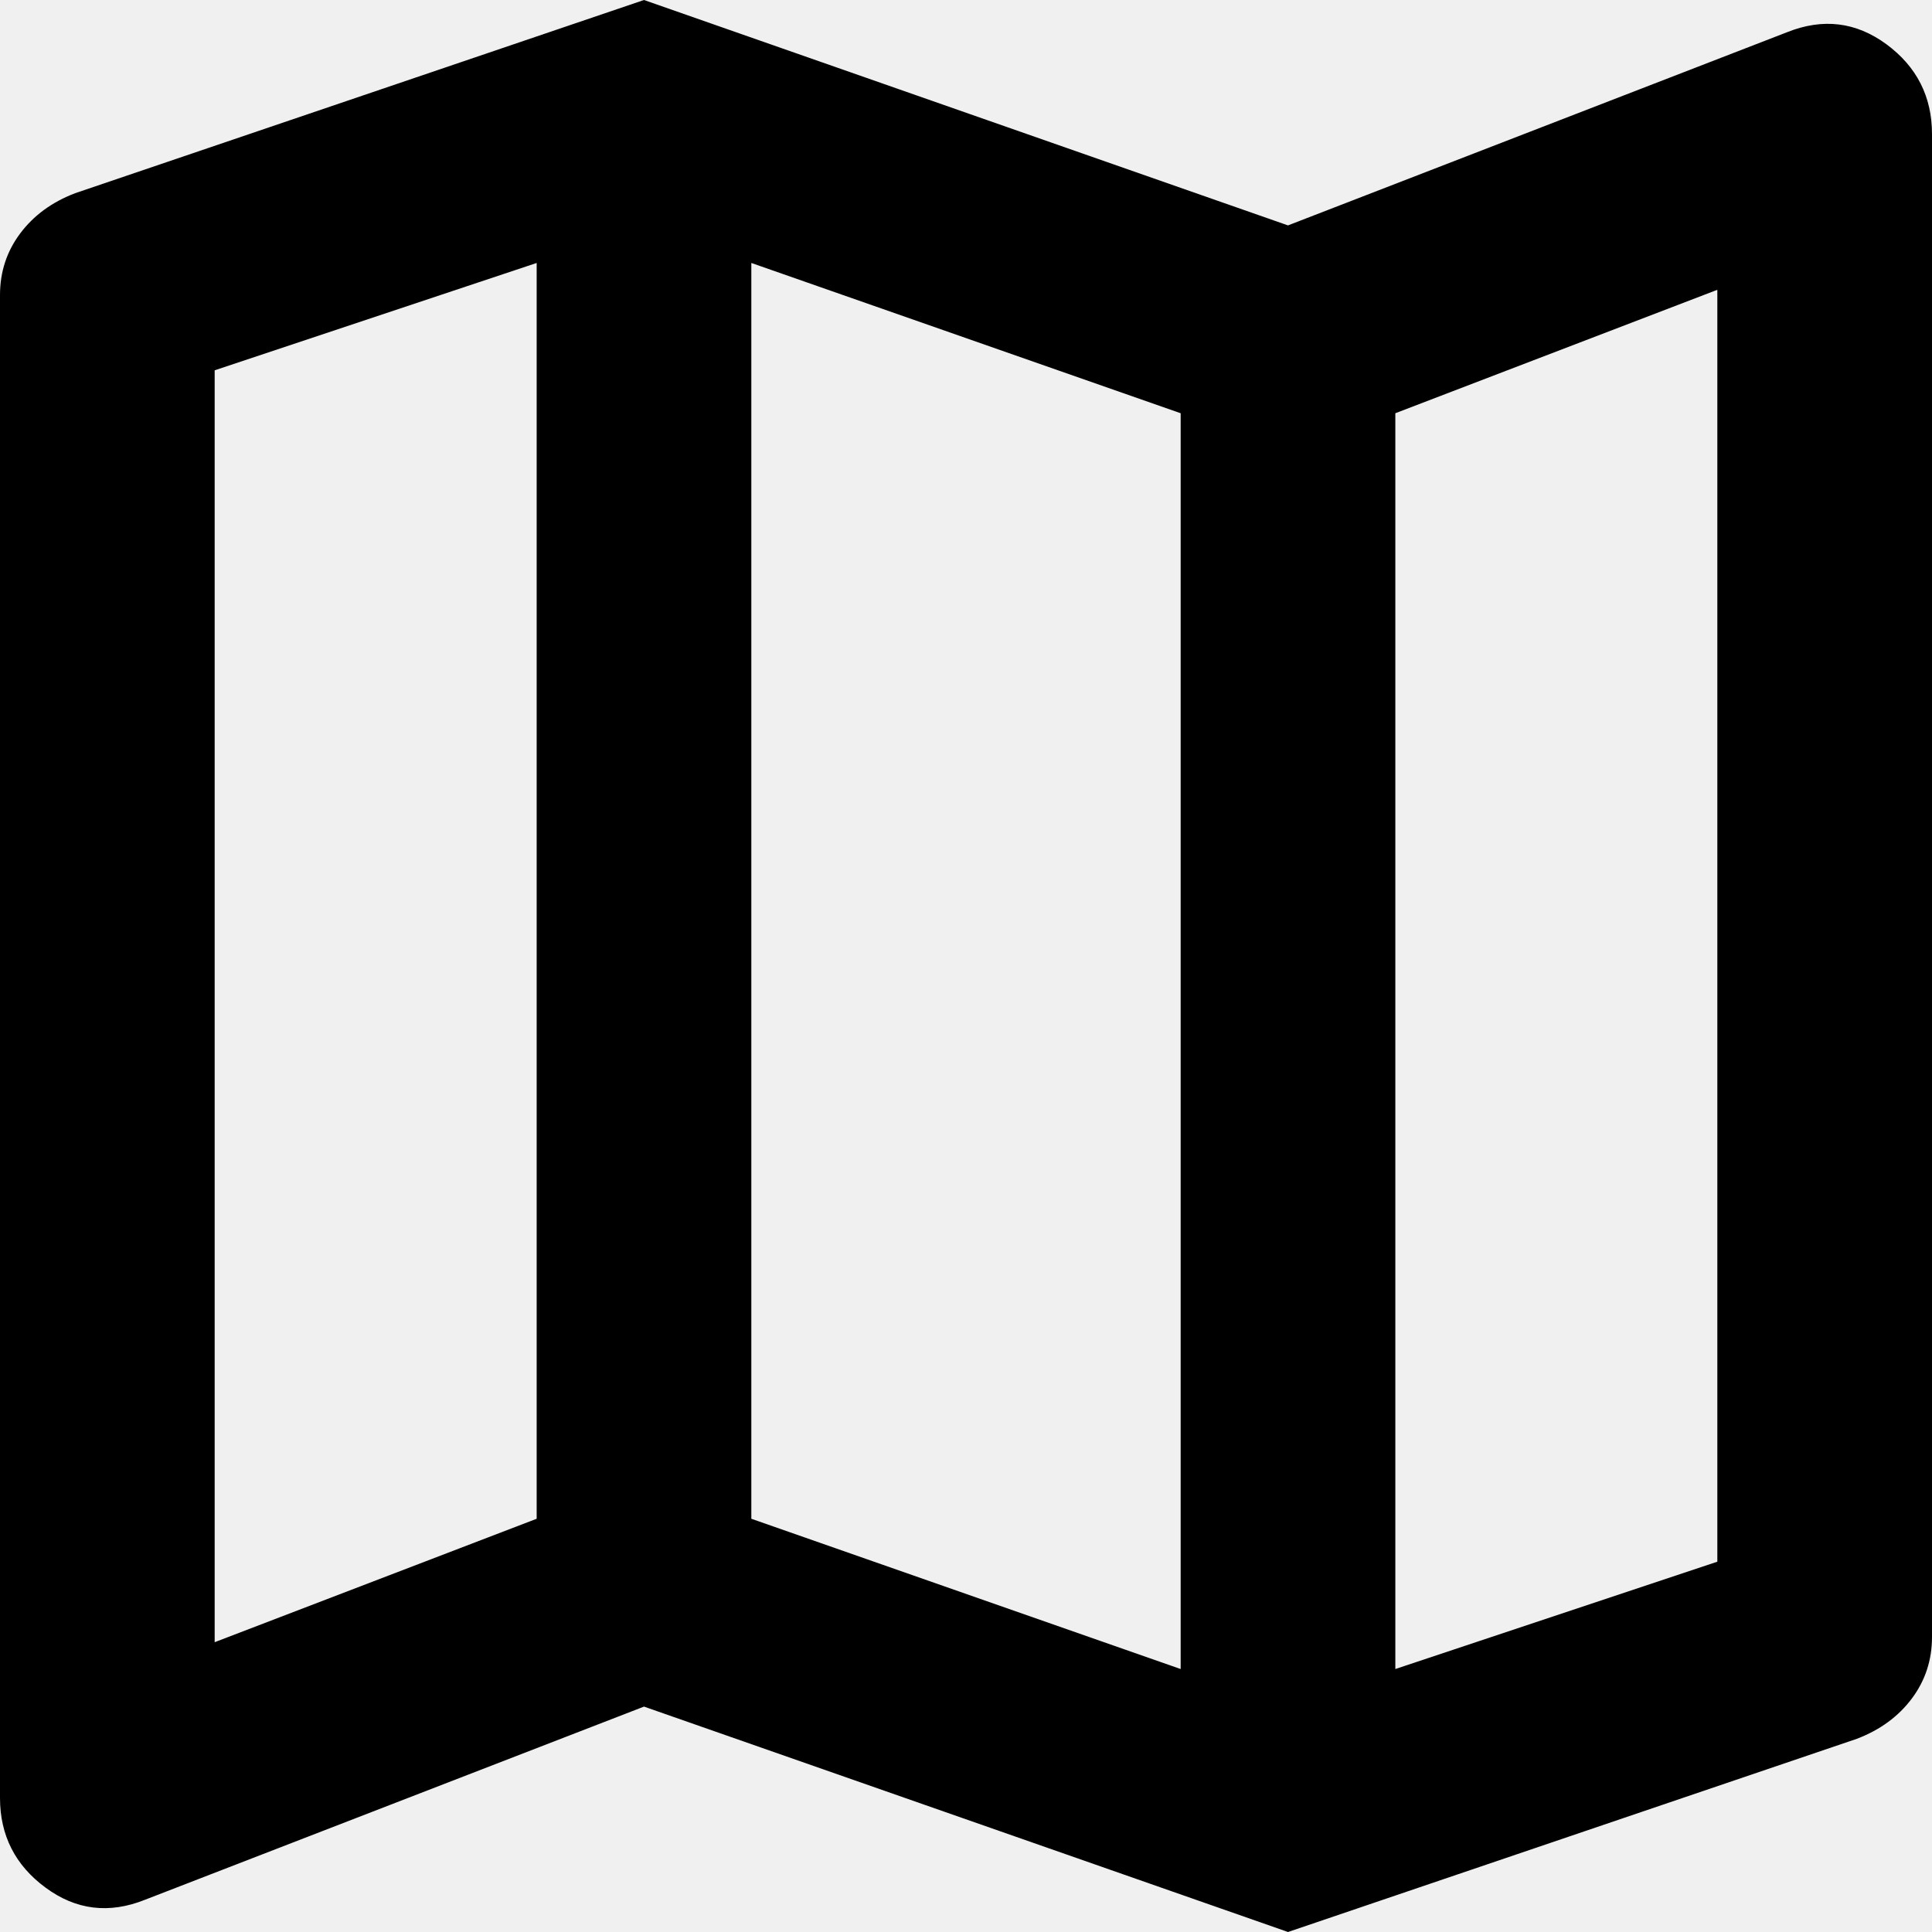
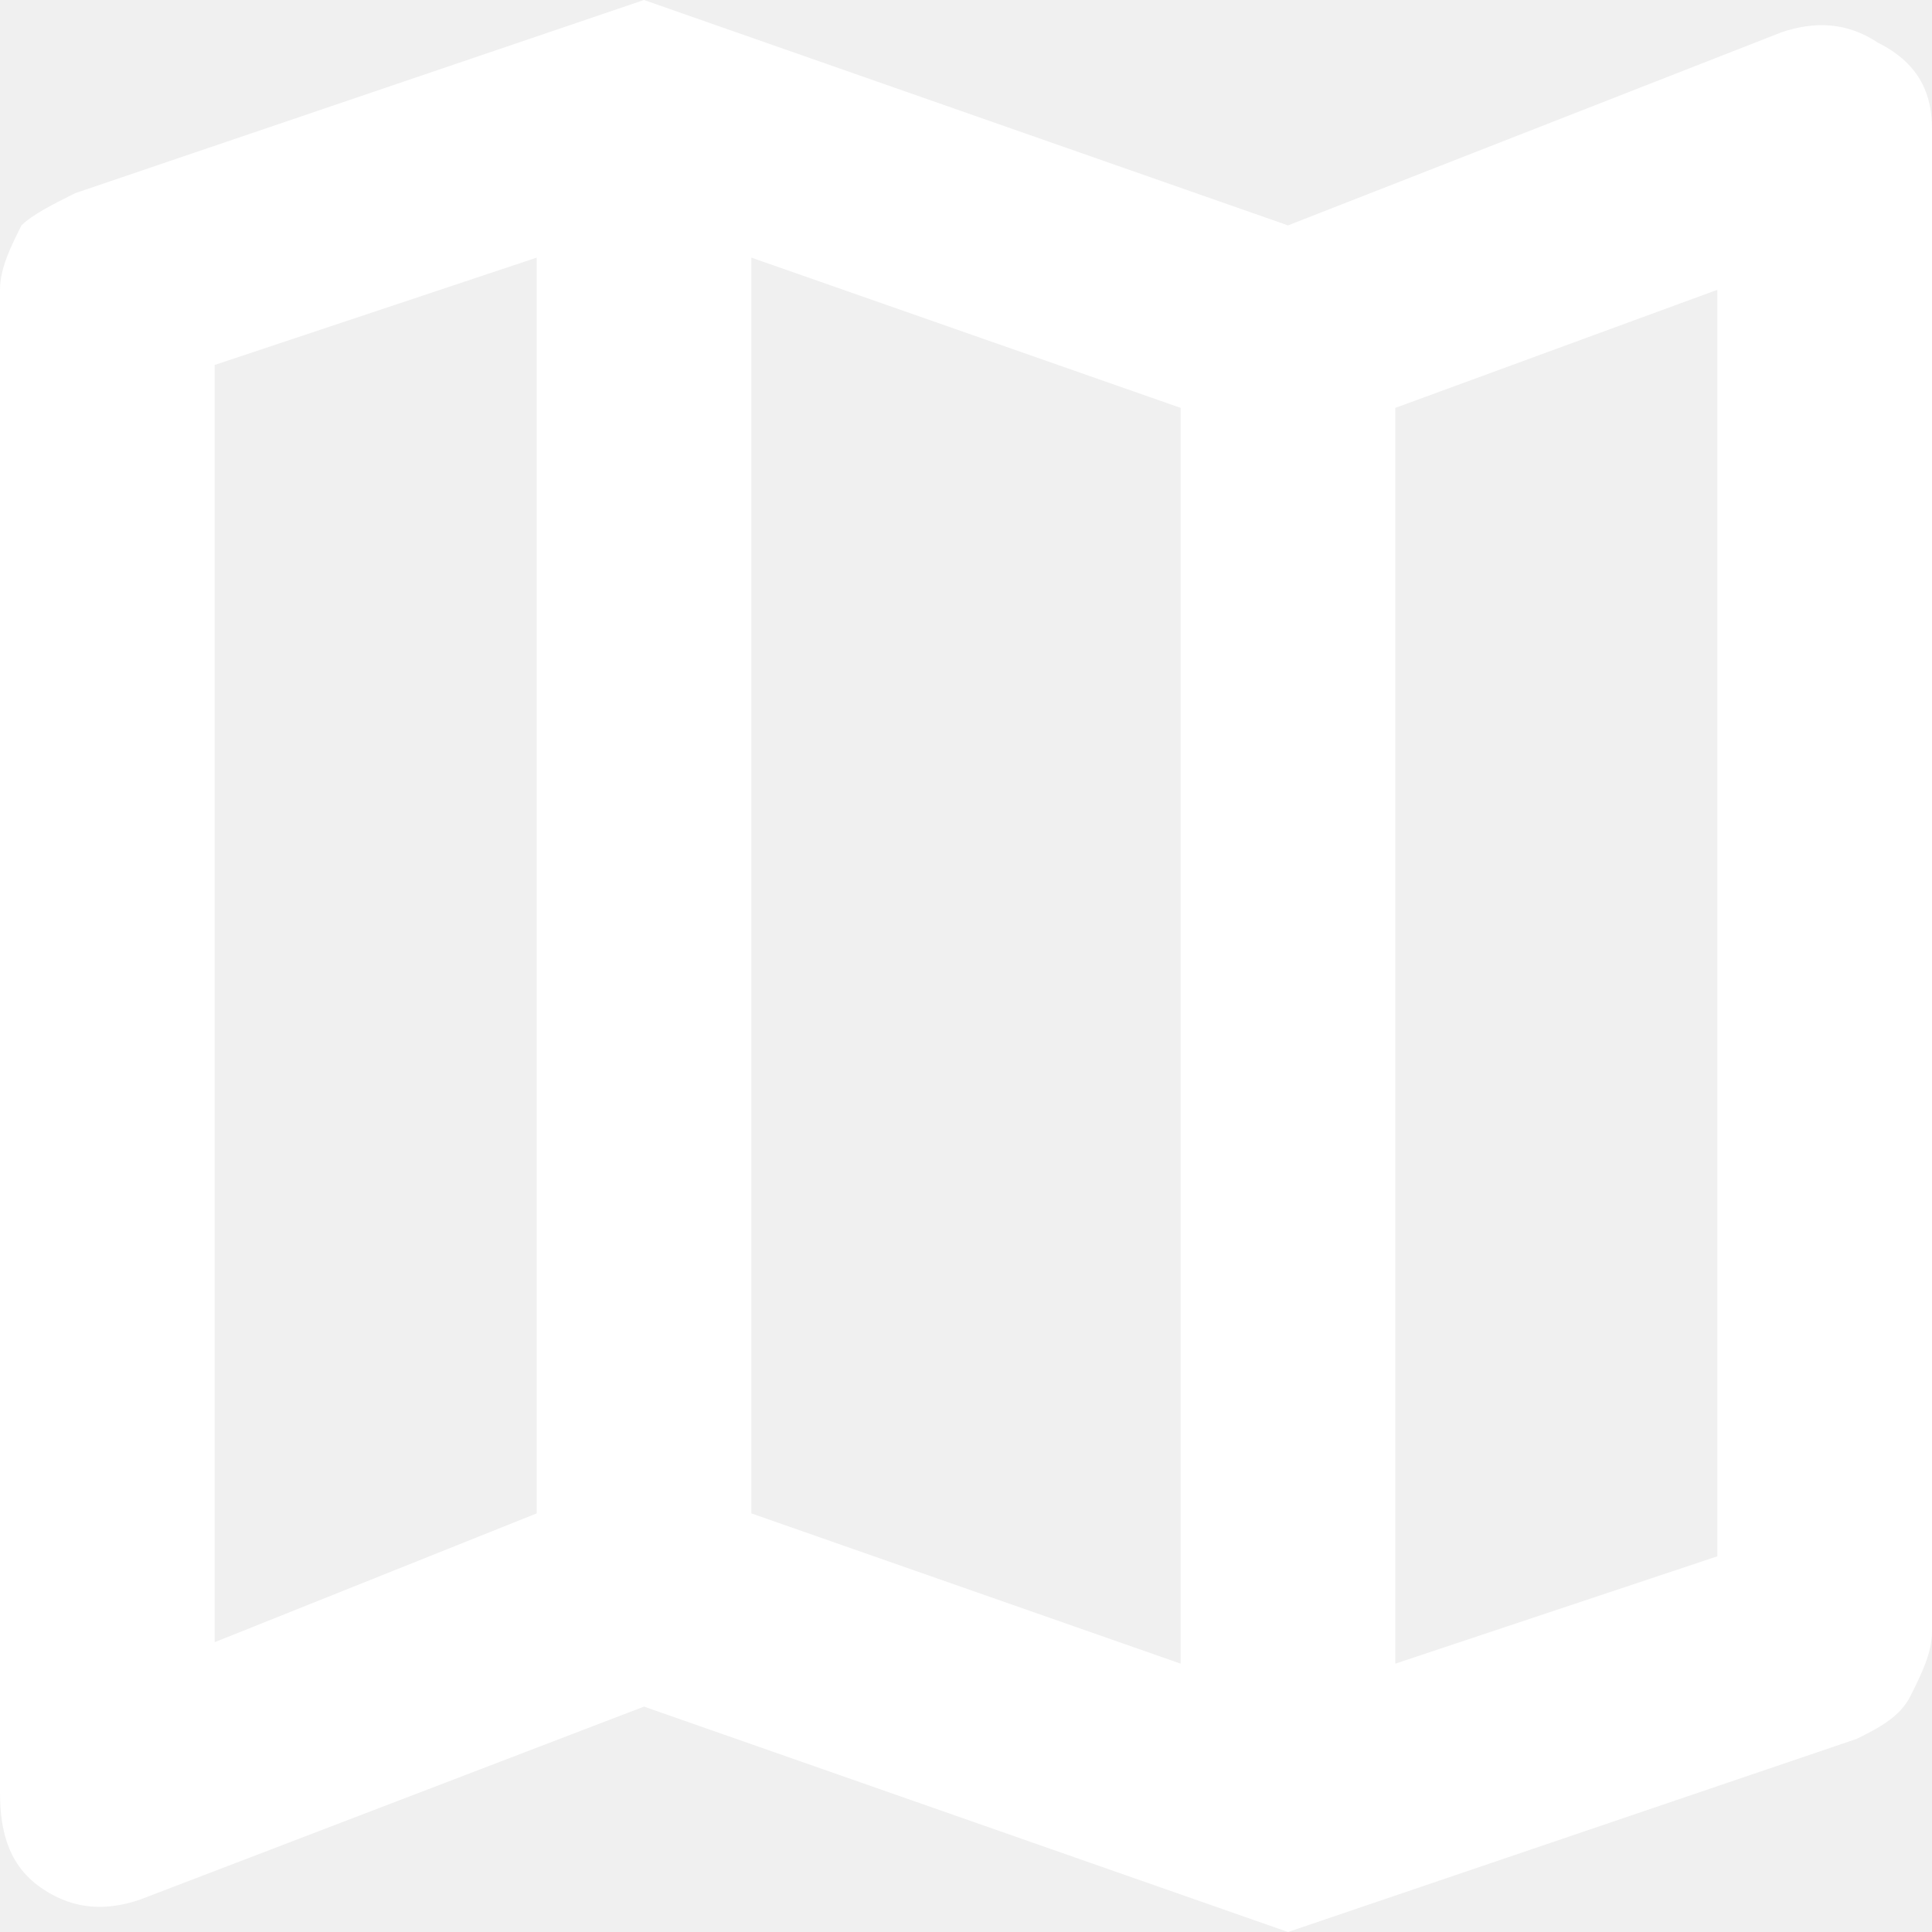
- <svg xmlns="http://www.w3.org/2000/svg" width="18" height="18" viewBox="0 0 18 18" fill="none">
-   <path d="M12 18L6 15.9L1.35 17.7C1.017 17.833 0.708 17.796 0.425 17.587C0.142 17.379 0 17.1 0 16.75V2.75C0 2.533 0.063 2.342 0.188 2.175C0.313 2.008 0.483 1.883 0.7 1.8L6 0L12 2.1L16.65 0.3C16.983 0.167 17.292 0.204 17.575 0.412C17.858 0.621 18 0.9 18 1.25V15.25C18 15.467 17.937 15.658 17.812 15.825C17.687 15.992 17.517 16.117 17.3 16.2L12 18ZM11 15.55V3.85L7 2.45V14.15L11 15.55ZM13 15.55L16 14.55V2.7L13 3.85V15.55ZM2 15.3L5 14.15V2.45L2 3.45V15.3ZM13 3.85V15.55V3.85ZM5 2.45V14.15V2.45Z" fill="black" />
+ <svg xmlns="http://www.w3.org/2000/svg" version="1.1" id="レイヤー_1" x="0px" y="0px" viewBox="0 0 18 18" style="enable-background:new 0 0 18 18;" xml:space="preserve">
+   <style type="text/css">
+ 	.st0{fill:#FFFFFF;}
+ </style>
+   <path class="st0" d="M12,18l-6-2.1l-4.7,1.8c-0.3,0.1-0.6,0.1-0.9-0.1C0.1,17.4,0,17.1,0,16.7v-14c0-0.2,0.1-0.4,0.2-0.6  C0.3,2,0.5,1.9,0.7,1.8L6,0l6,2.1l4.6-1.8c0.3-0.1,0.6-0.1,0.9,0.1C17.9,0.6,18,0.9,18,1.2v14c0,0.2-0.1,0.4-0.2,0.6  c-0.1,0.2-0.3,0.3-0.5,0.4L12,18z M11,15.5V3.8L7,2.4v11.7L11,15.5z M13,15.5l3-1V2.7l-3,1.1V15.5z M2,15.3l3-1.2V2.4l-3,1V15.3z   M13,3.8v11.7V3.8z M5,2.4v11.7V2.4z" />
</svg>
